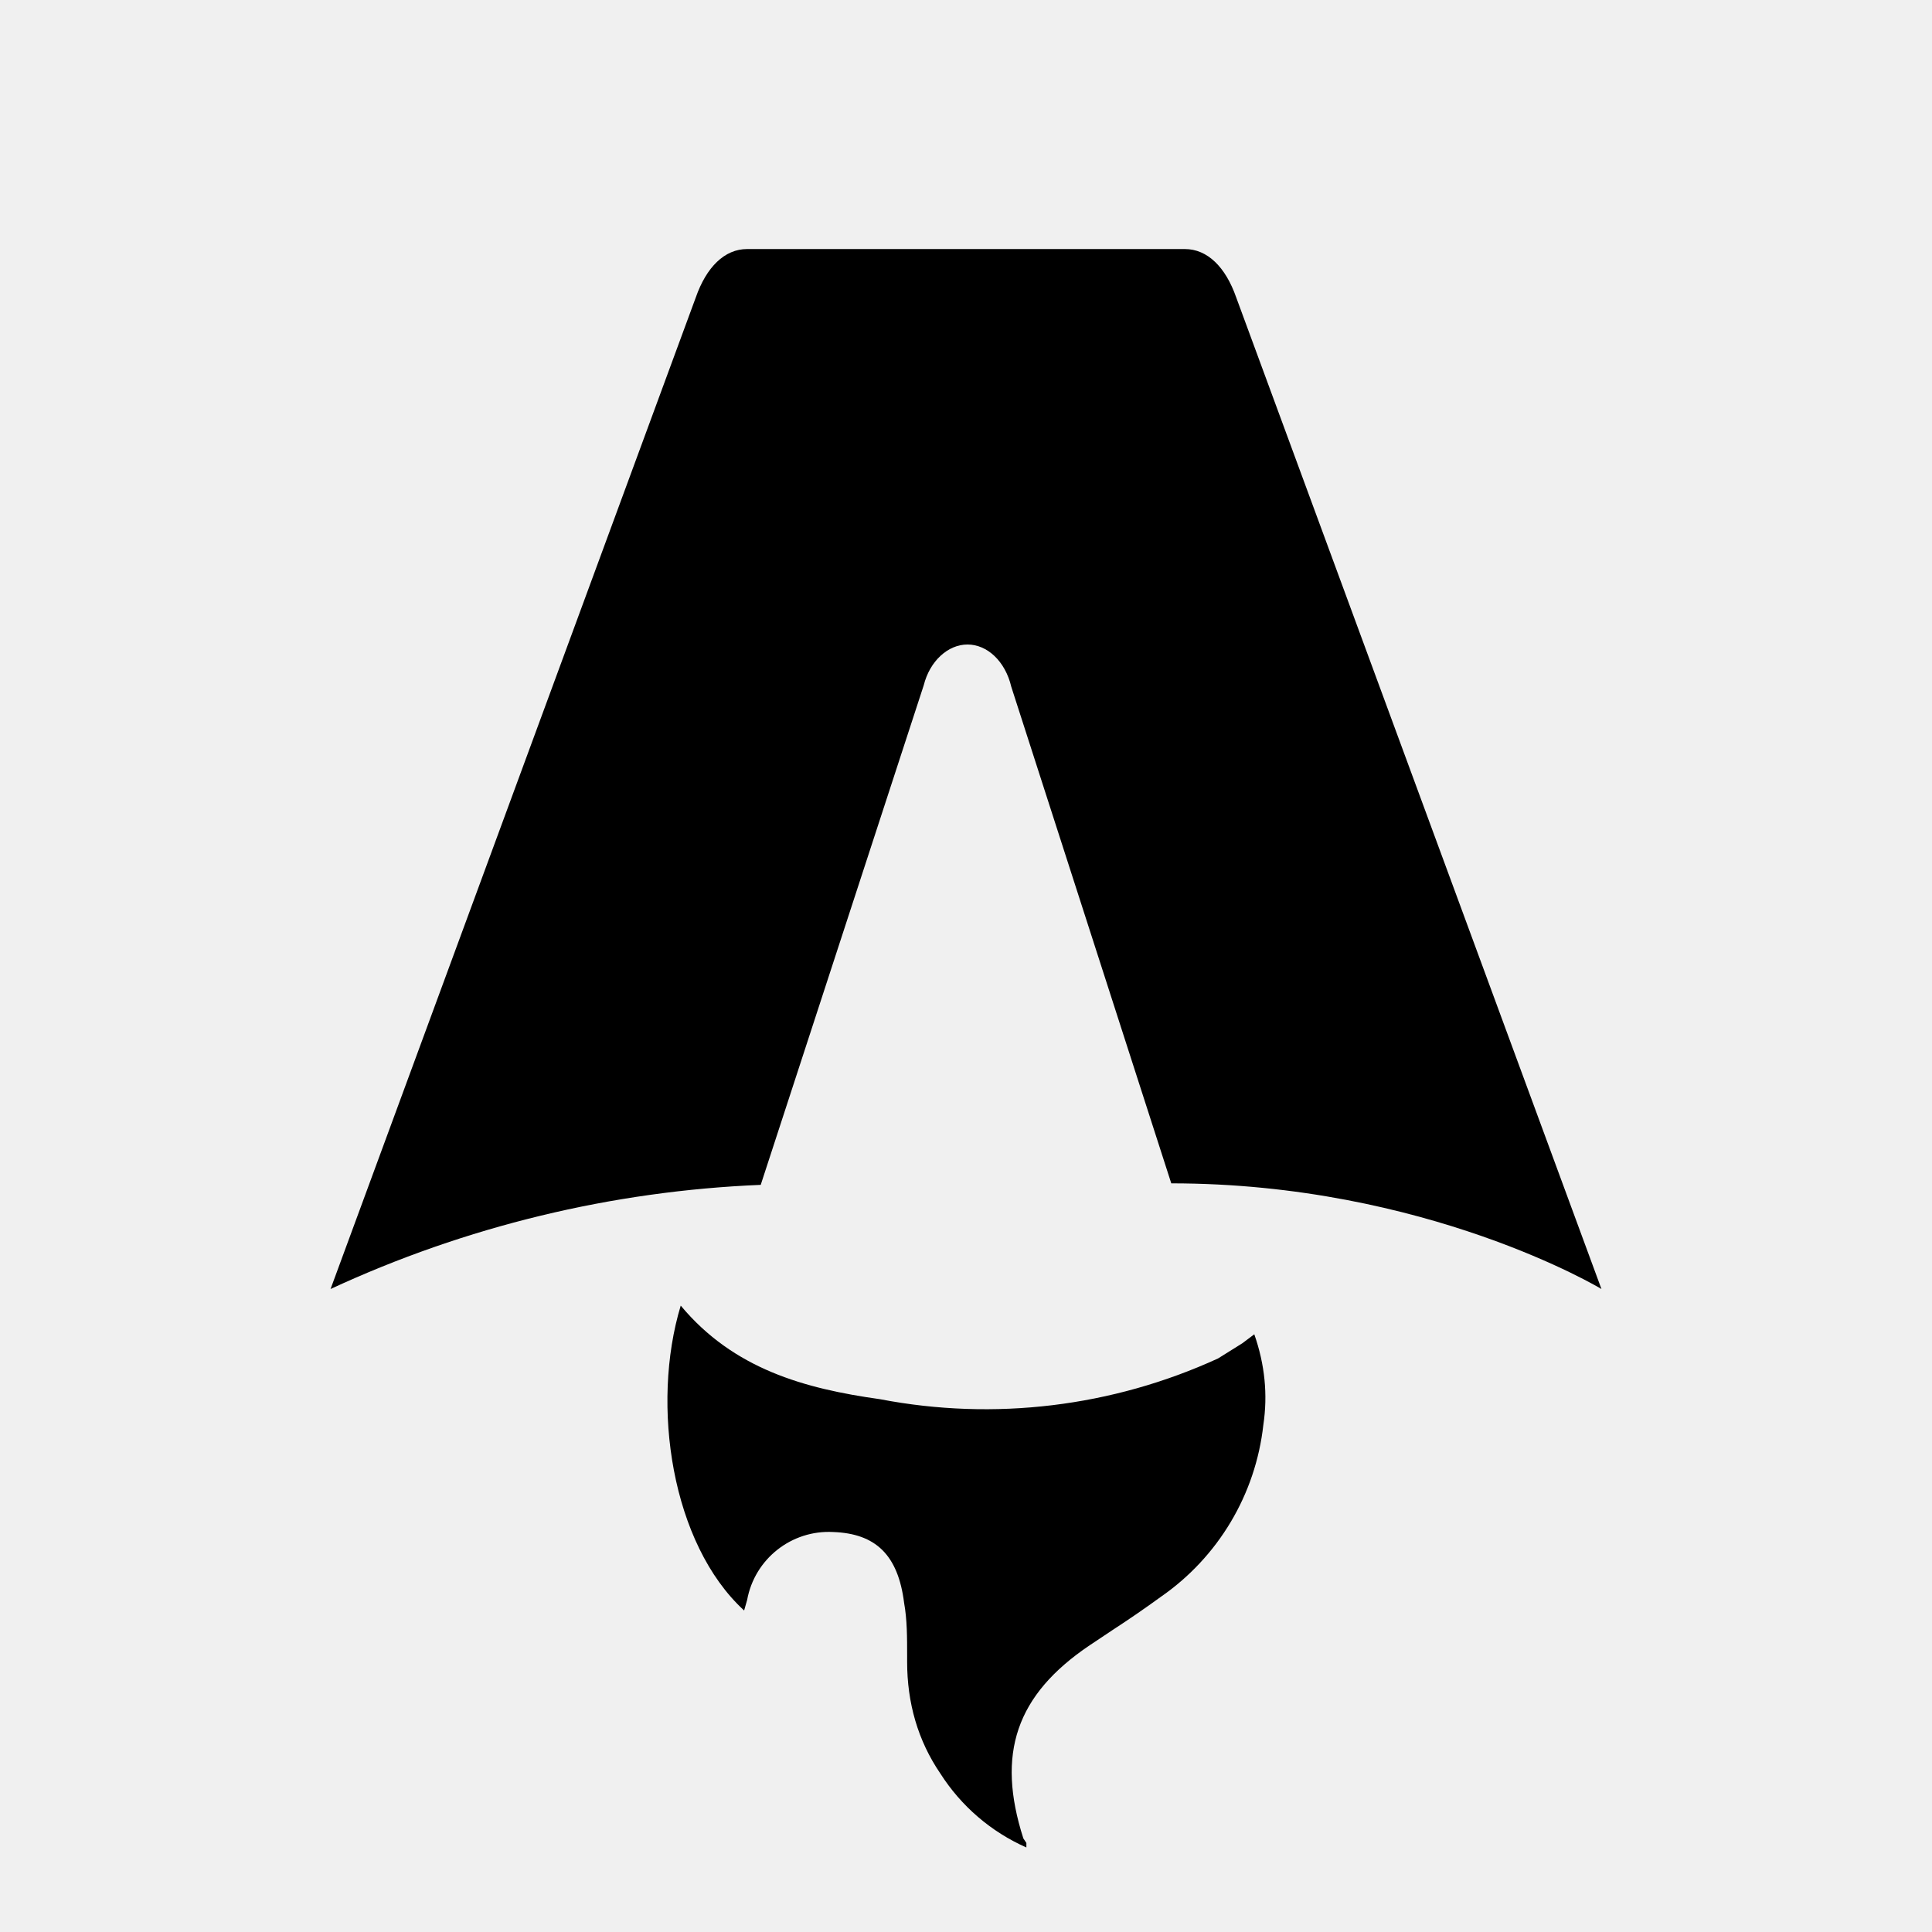
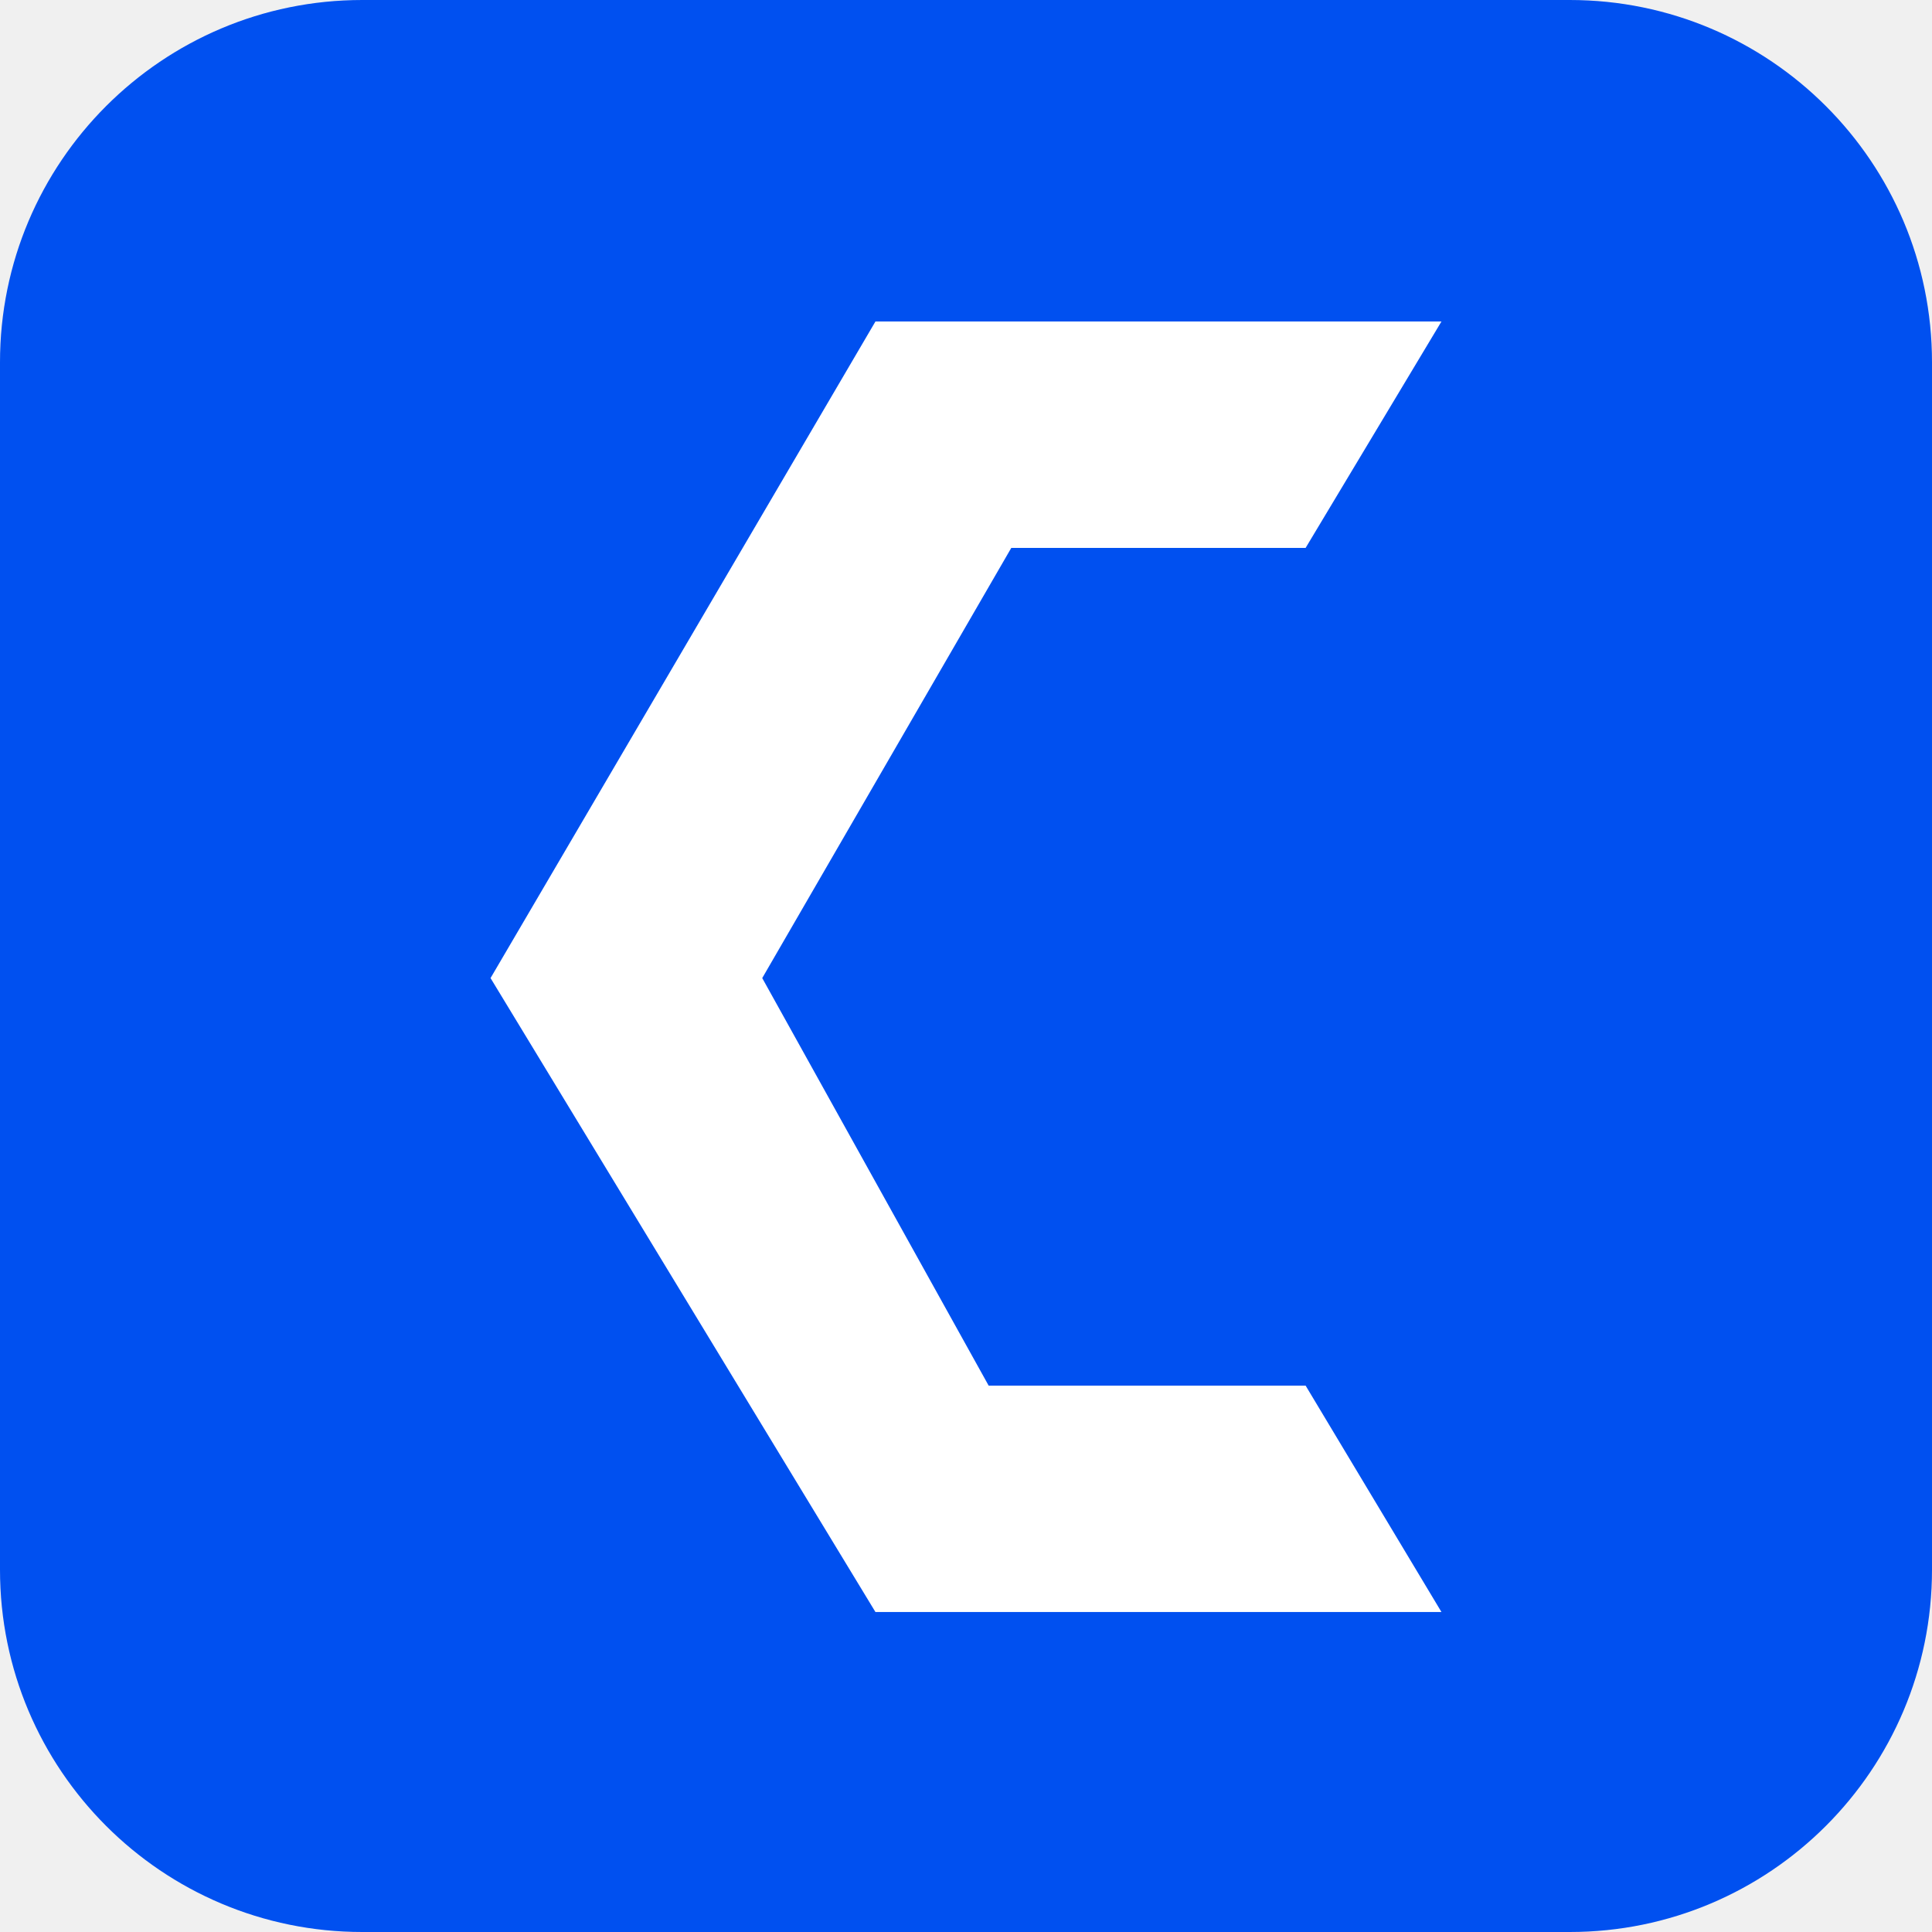
- <svg xmlns="http://www.w3.org/2000/svg" fill="none" viewBox="0 0 128 128">
-   <path d="M50.4 78.5a75.1 75.1 0 0 0-28.5 6.9l24.2-65.7c.7-2 1.9-3.2 3.4-3.2h29c1.5 0 2.7 1.2 3.4 3.2l24.2 65.7s-11.6-7-28.5-7L67 45.5c-.4-1.7-1.6-2.8-2.9-2.8-1.3 0-2.5 1.1-2.9 2.7L50.4 78.5Zm-1.1 28.2Zm-4.2-20.2c-2 6.6-.6 15.8 4.2 20.2a17.5 17.5 0 0 1 .2-.7 5.5 5.5 0 0 1 5.7-4.5c2.8.1 4.3 1.5 4.7 4.7.2 1.1.2 2.3.2 3.5v.4c0 2.7.7 5.2 2.2 7.4a13 13 0 0 0 5.7 4.9v-.3l-.2-.3c-1.8-5.6-.5-9.5 4.4-12.8l1.5-1a73 73 0 0 0 3.2-2.2 16 16 0 0 0 6.8-11.4c.3-2 .1-4-.6-6l-.8.6-1.6 1a37 37 0 0 1-22.4 2.7c-5-.7-9.7-2-13.2-6.2Z" />
-   <style>
-         path { fill: #000; }
-         @media (prefers-color-scheme: dark) {
-             path { fill: #FFF; }
-         }
-     </style>
+ <svg xmlns="http://www.w3.org/2000/svg" viewBox="0 0 64 64">
+   <rect width="64" height="64" rx="12" fill="#0050f0" />
+   <path transform="translate(16.25 9.9) scale(0.75)" fill="#fff" d="M36 48L42 58H17L0 30L17 1H42L36 11H23L12 30L22 48H36Z" />
</svg>
